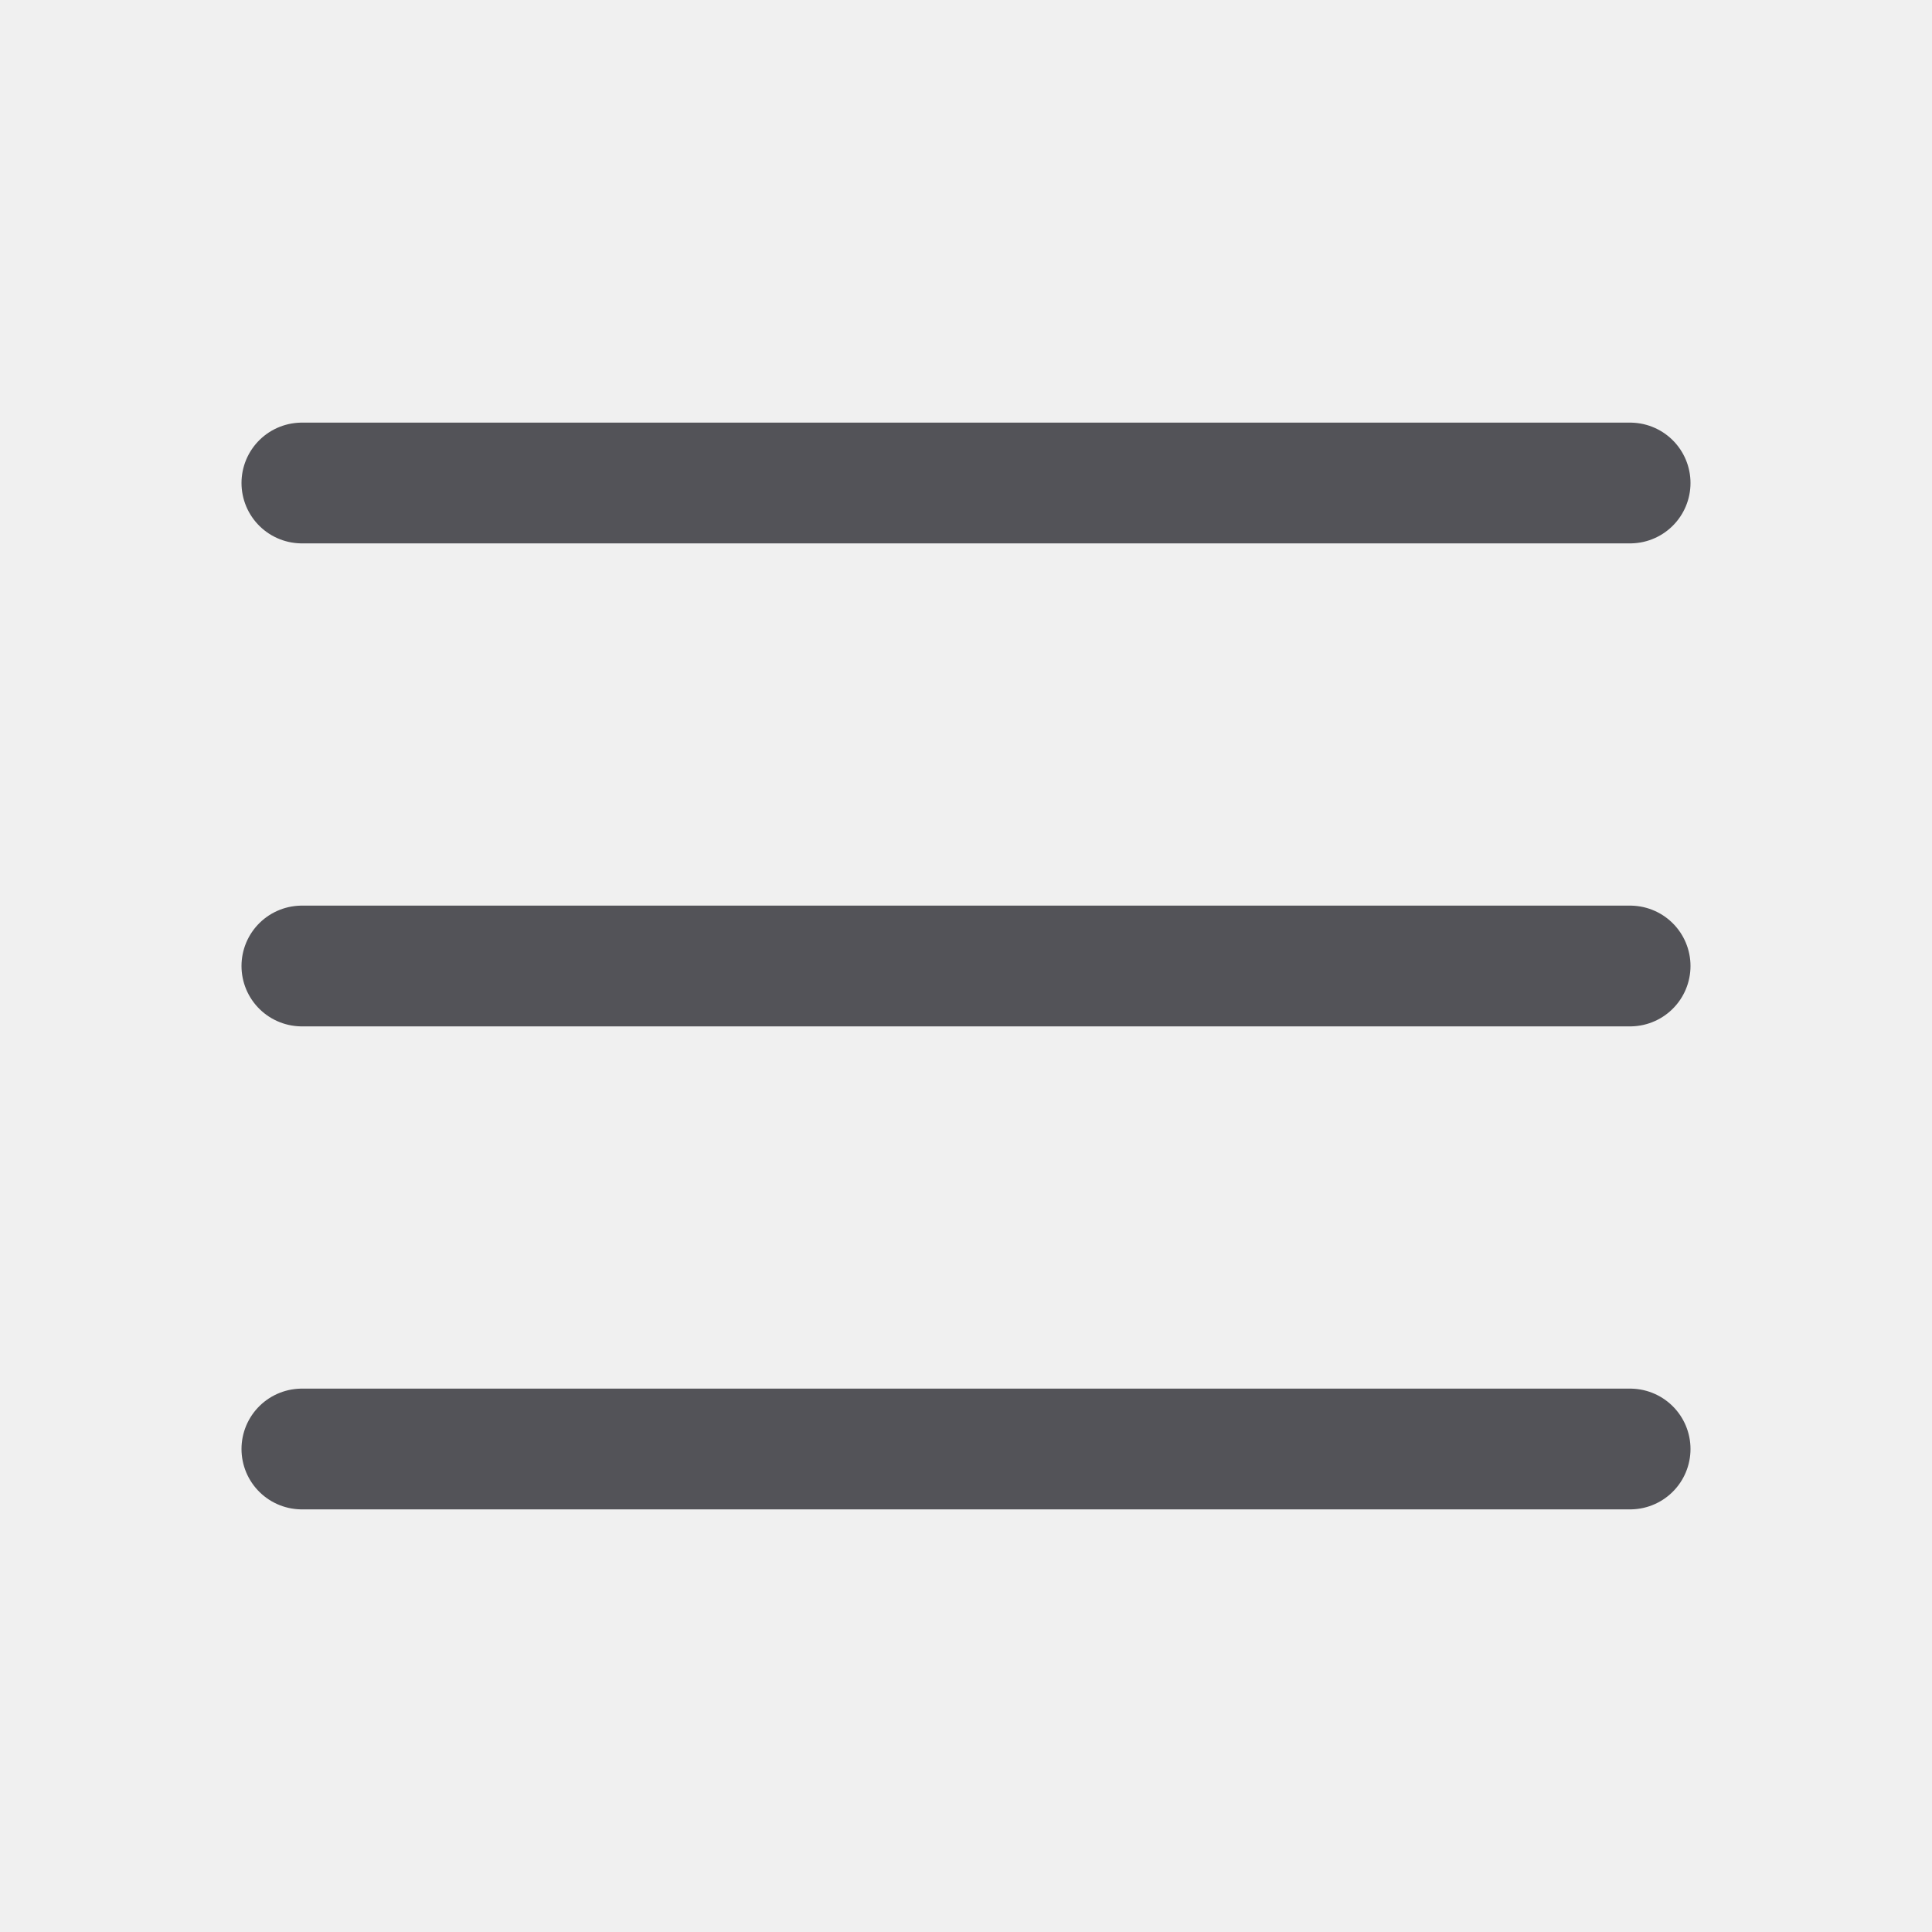
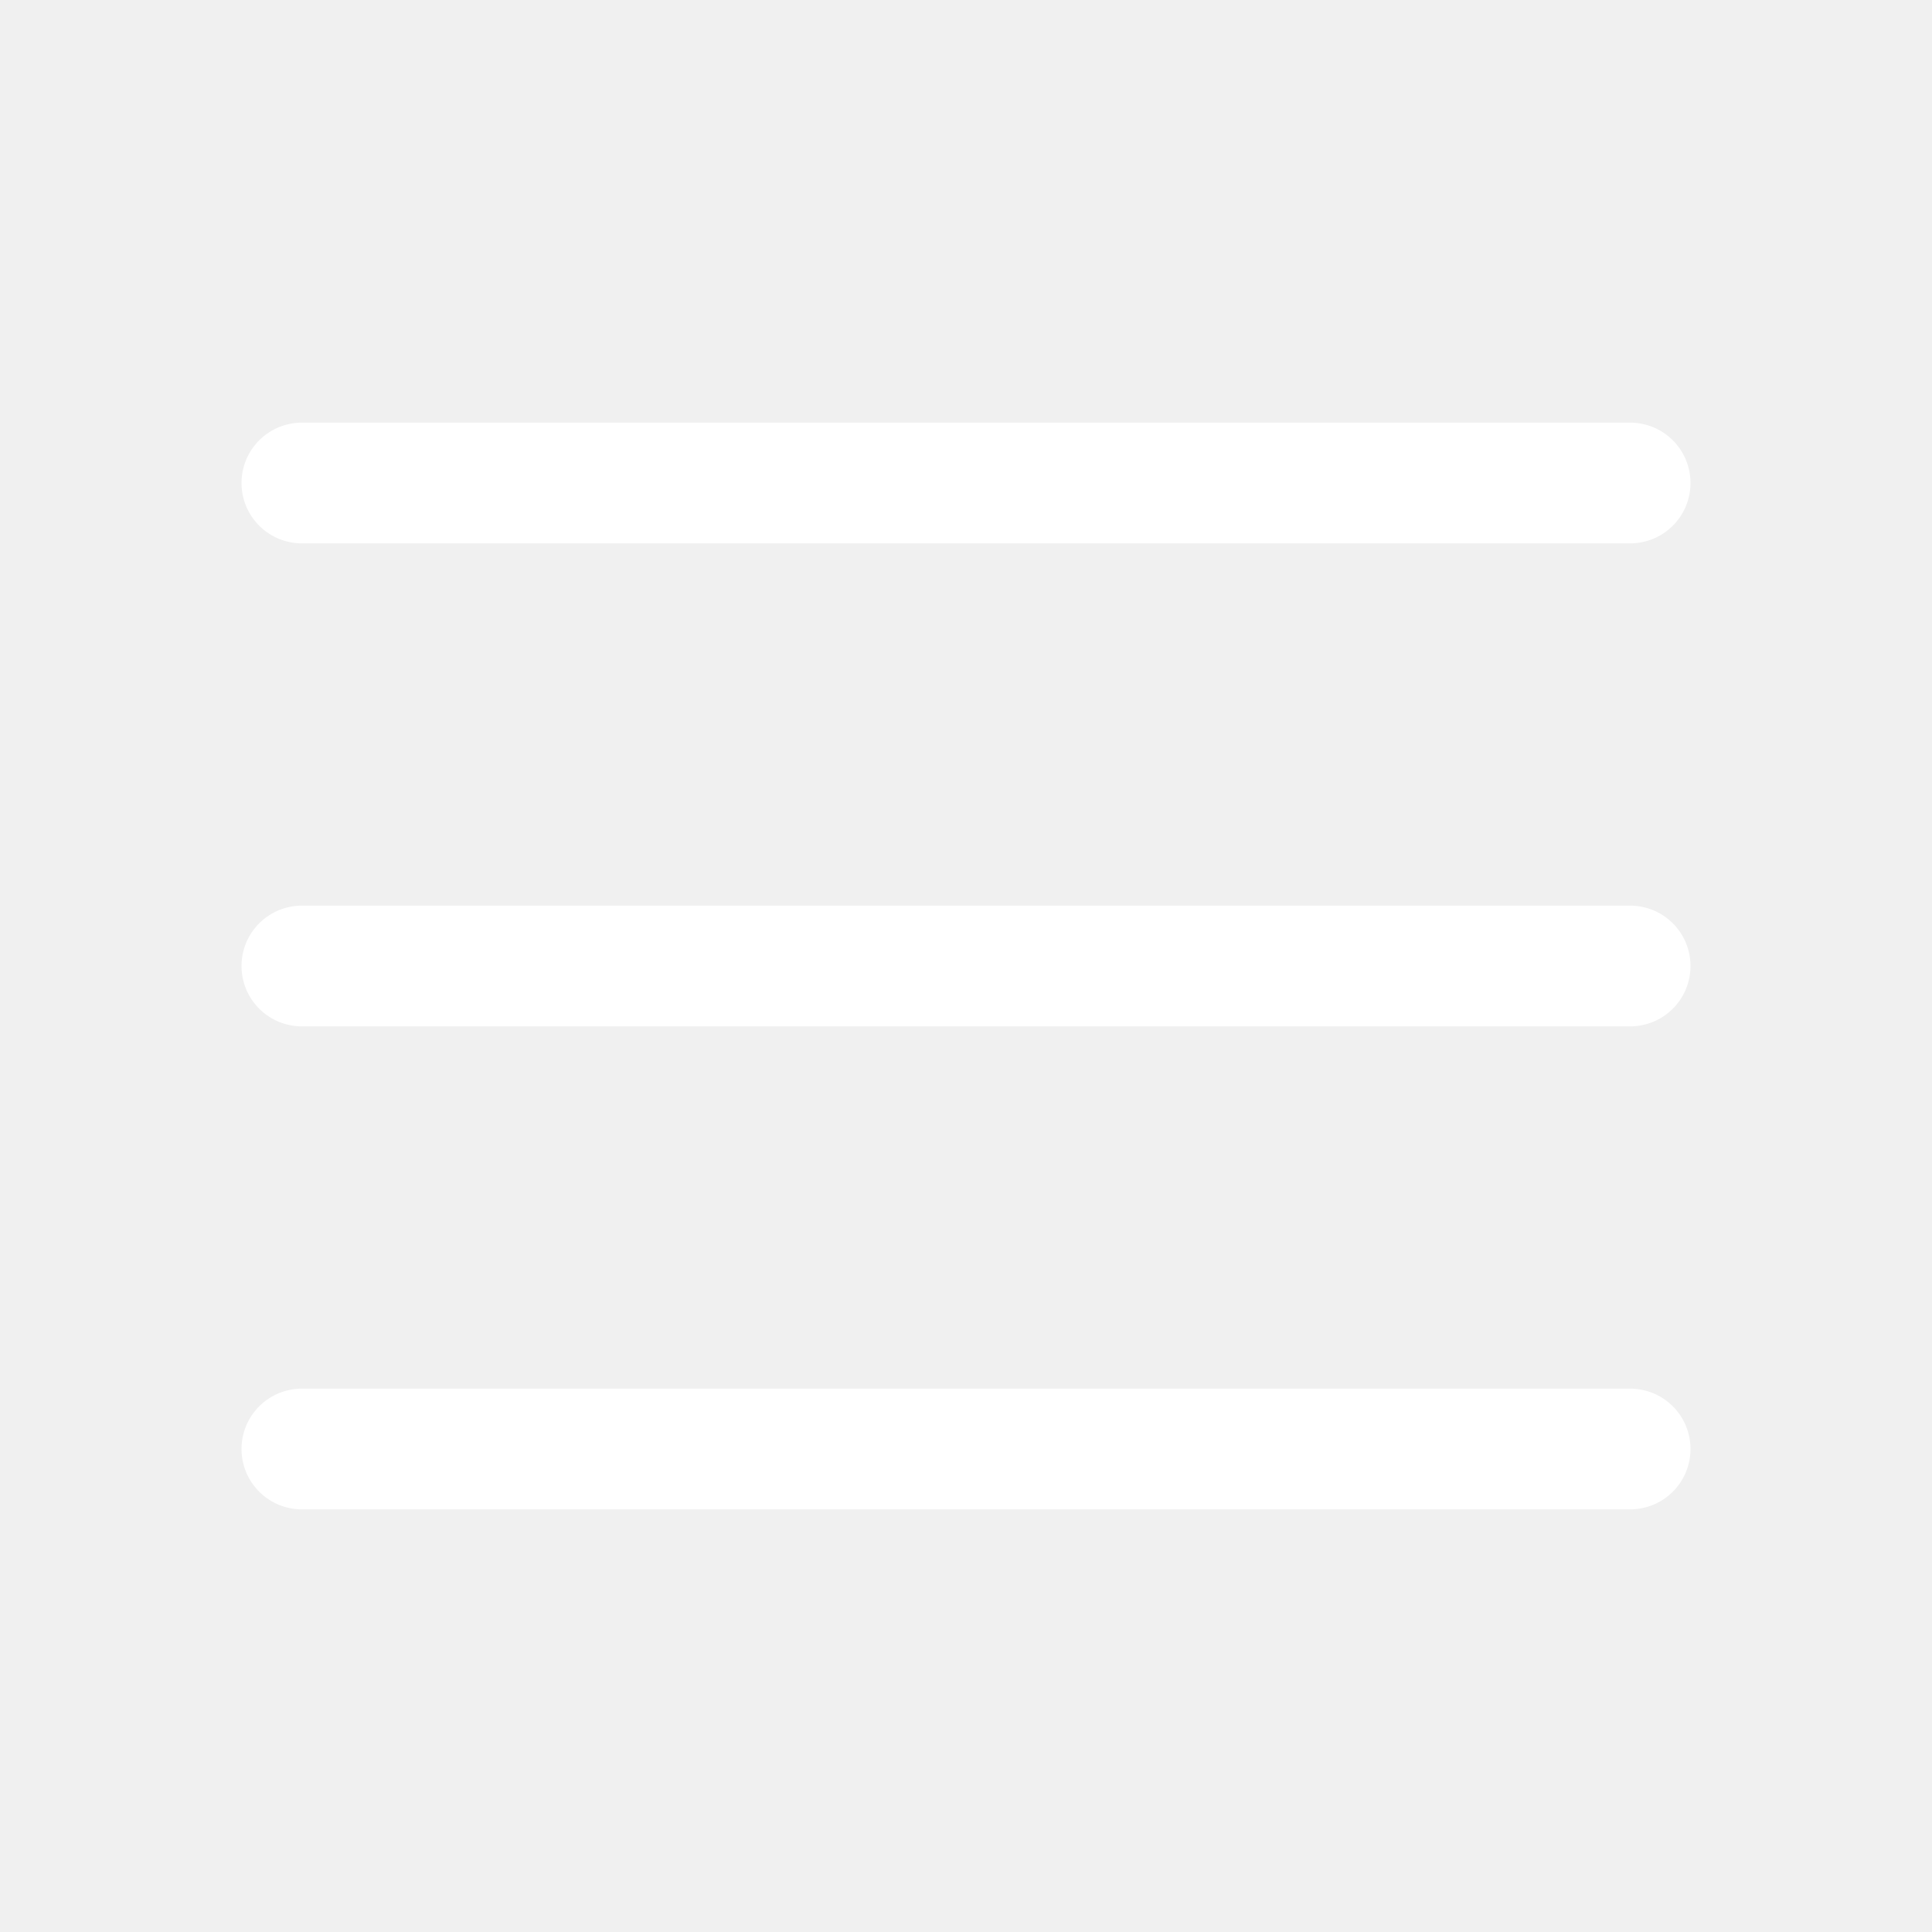
<svg xmlns="http://www.w3.org/2000/svg" width="40px" height="40px" viewBox="0 0 32 32" fill="none">
-   <path stroke="#535358" stroke-linecap="round" stroke-linejoin="round" stroke-width="2" d="M5 8h22M5 16h22M5 24h22" />
+   <path stroke="white" stroke-linecap="round" stroke-linejoin="round" stroke-width="2" d="M5 8h22M5 16h22M5 24h22" />
</svg>
